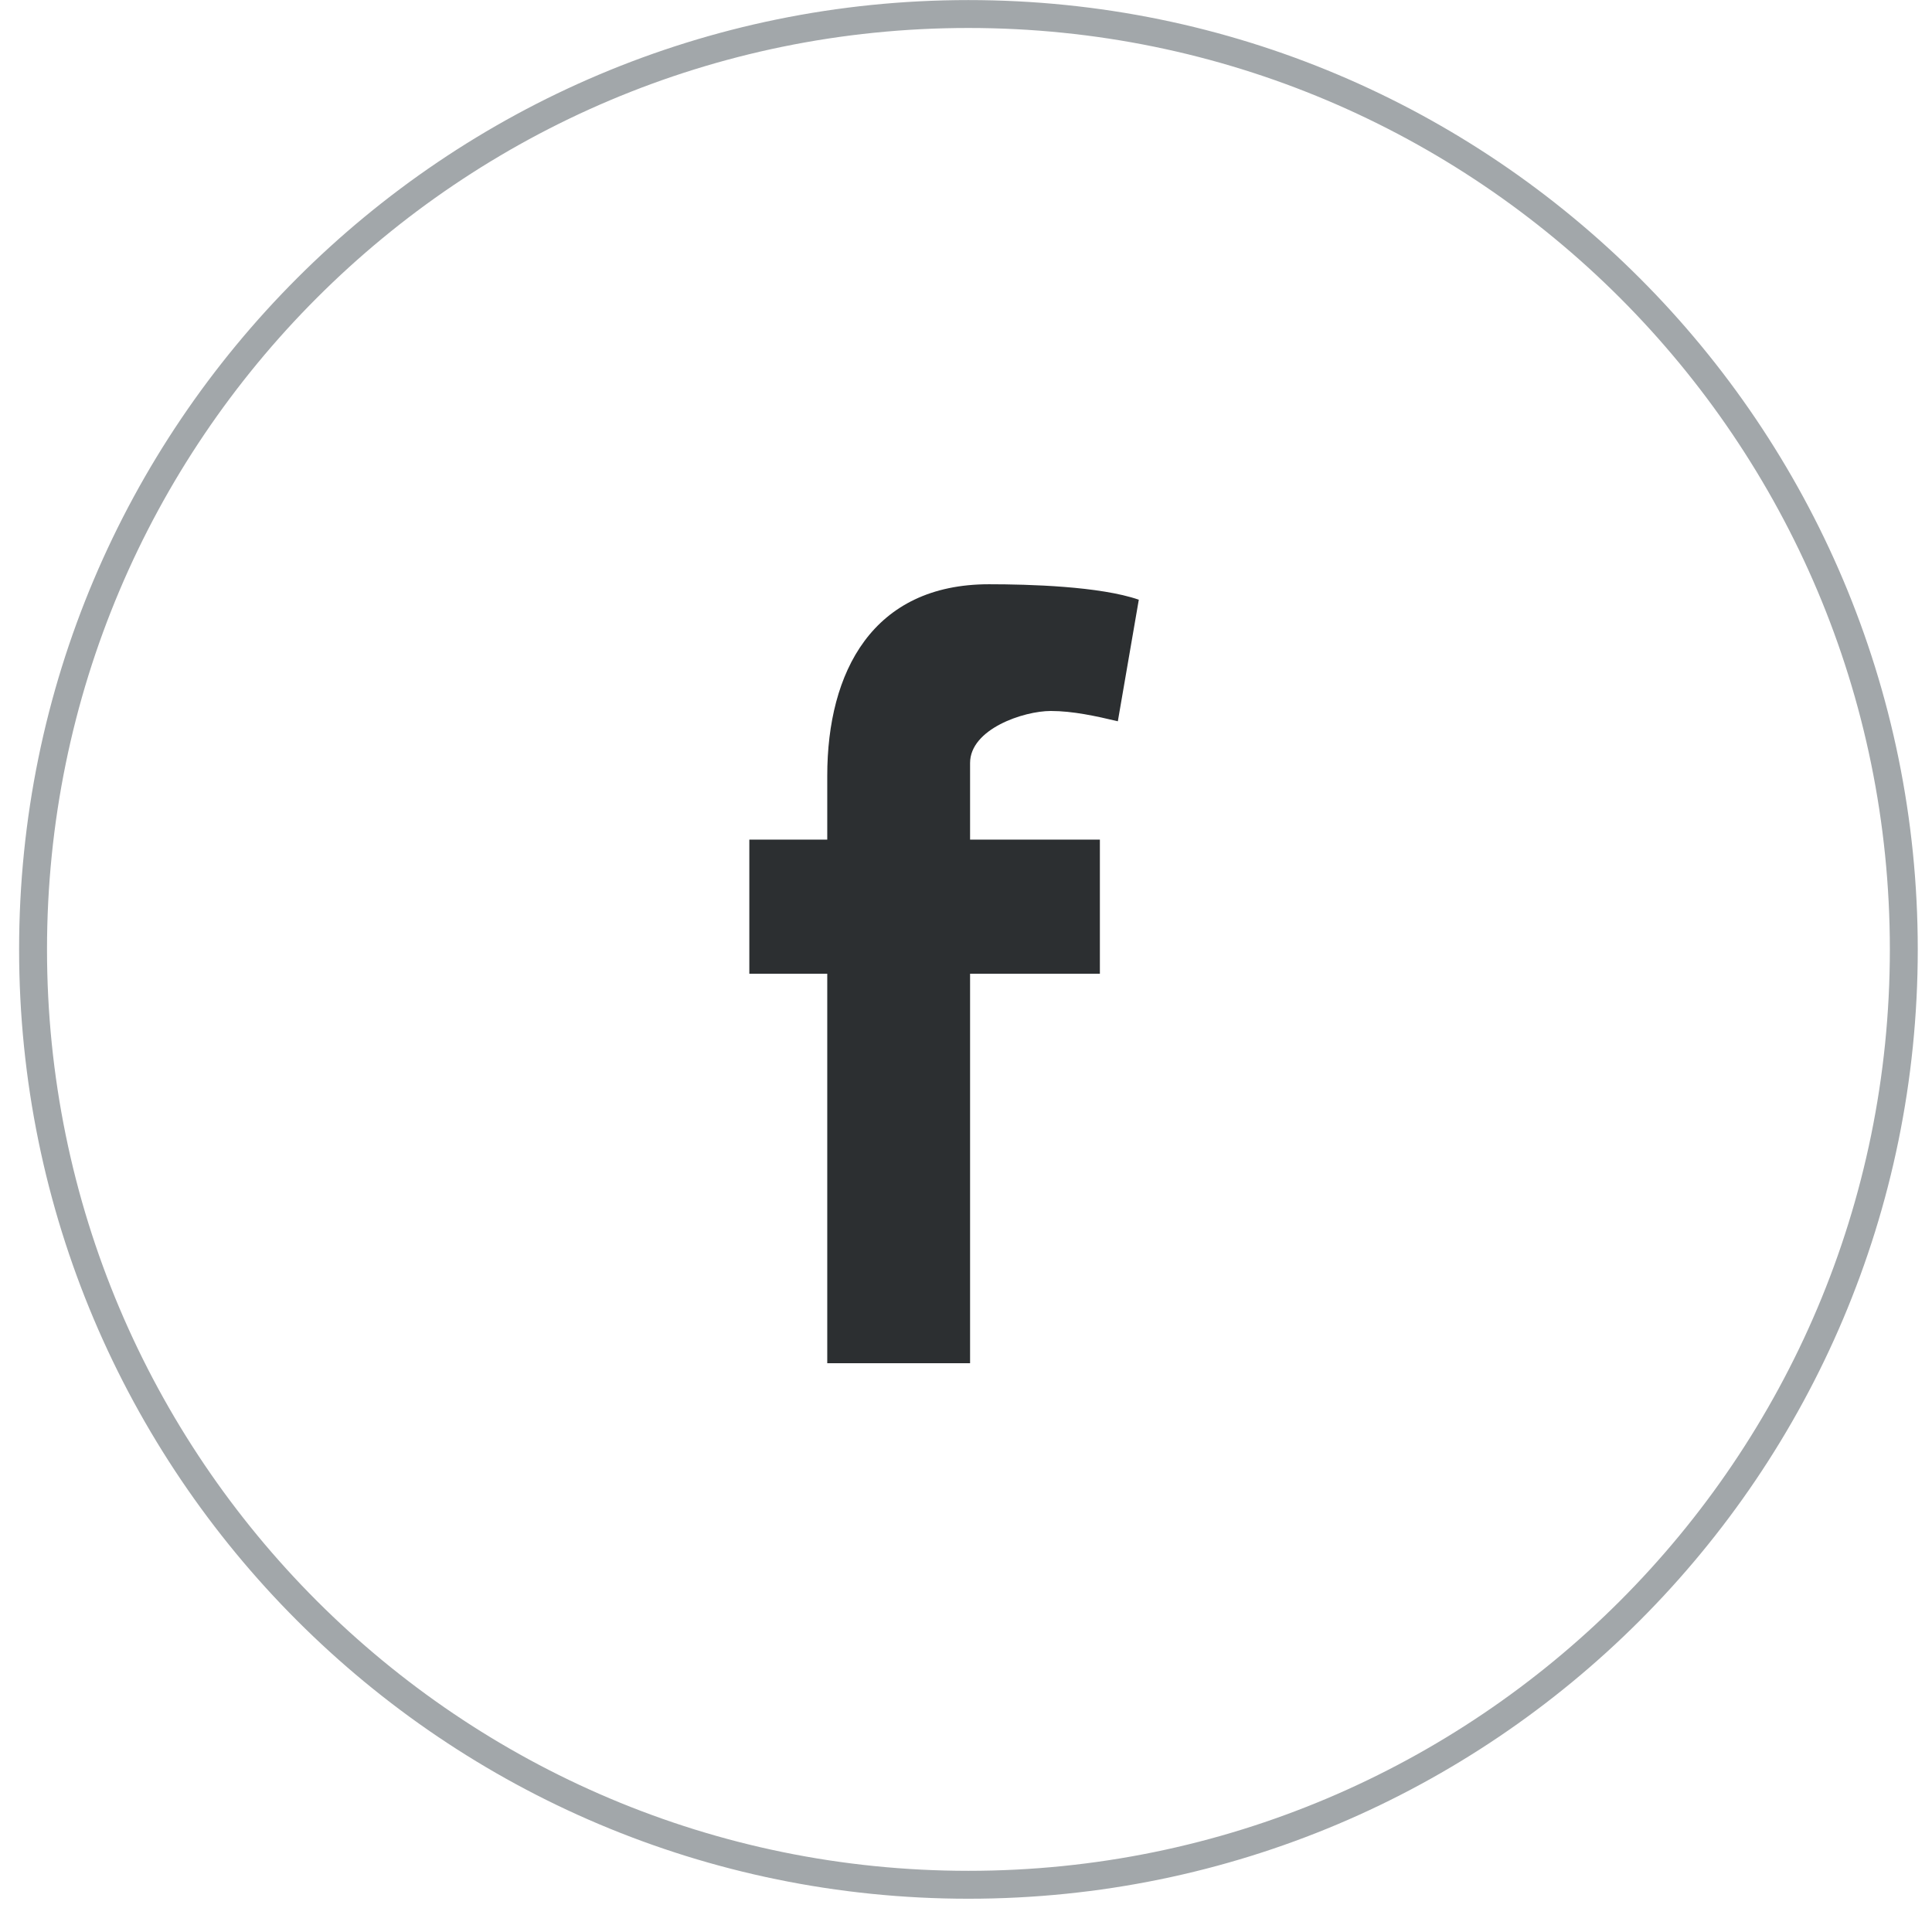
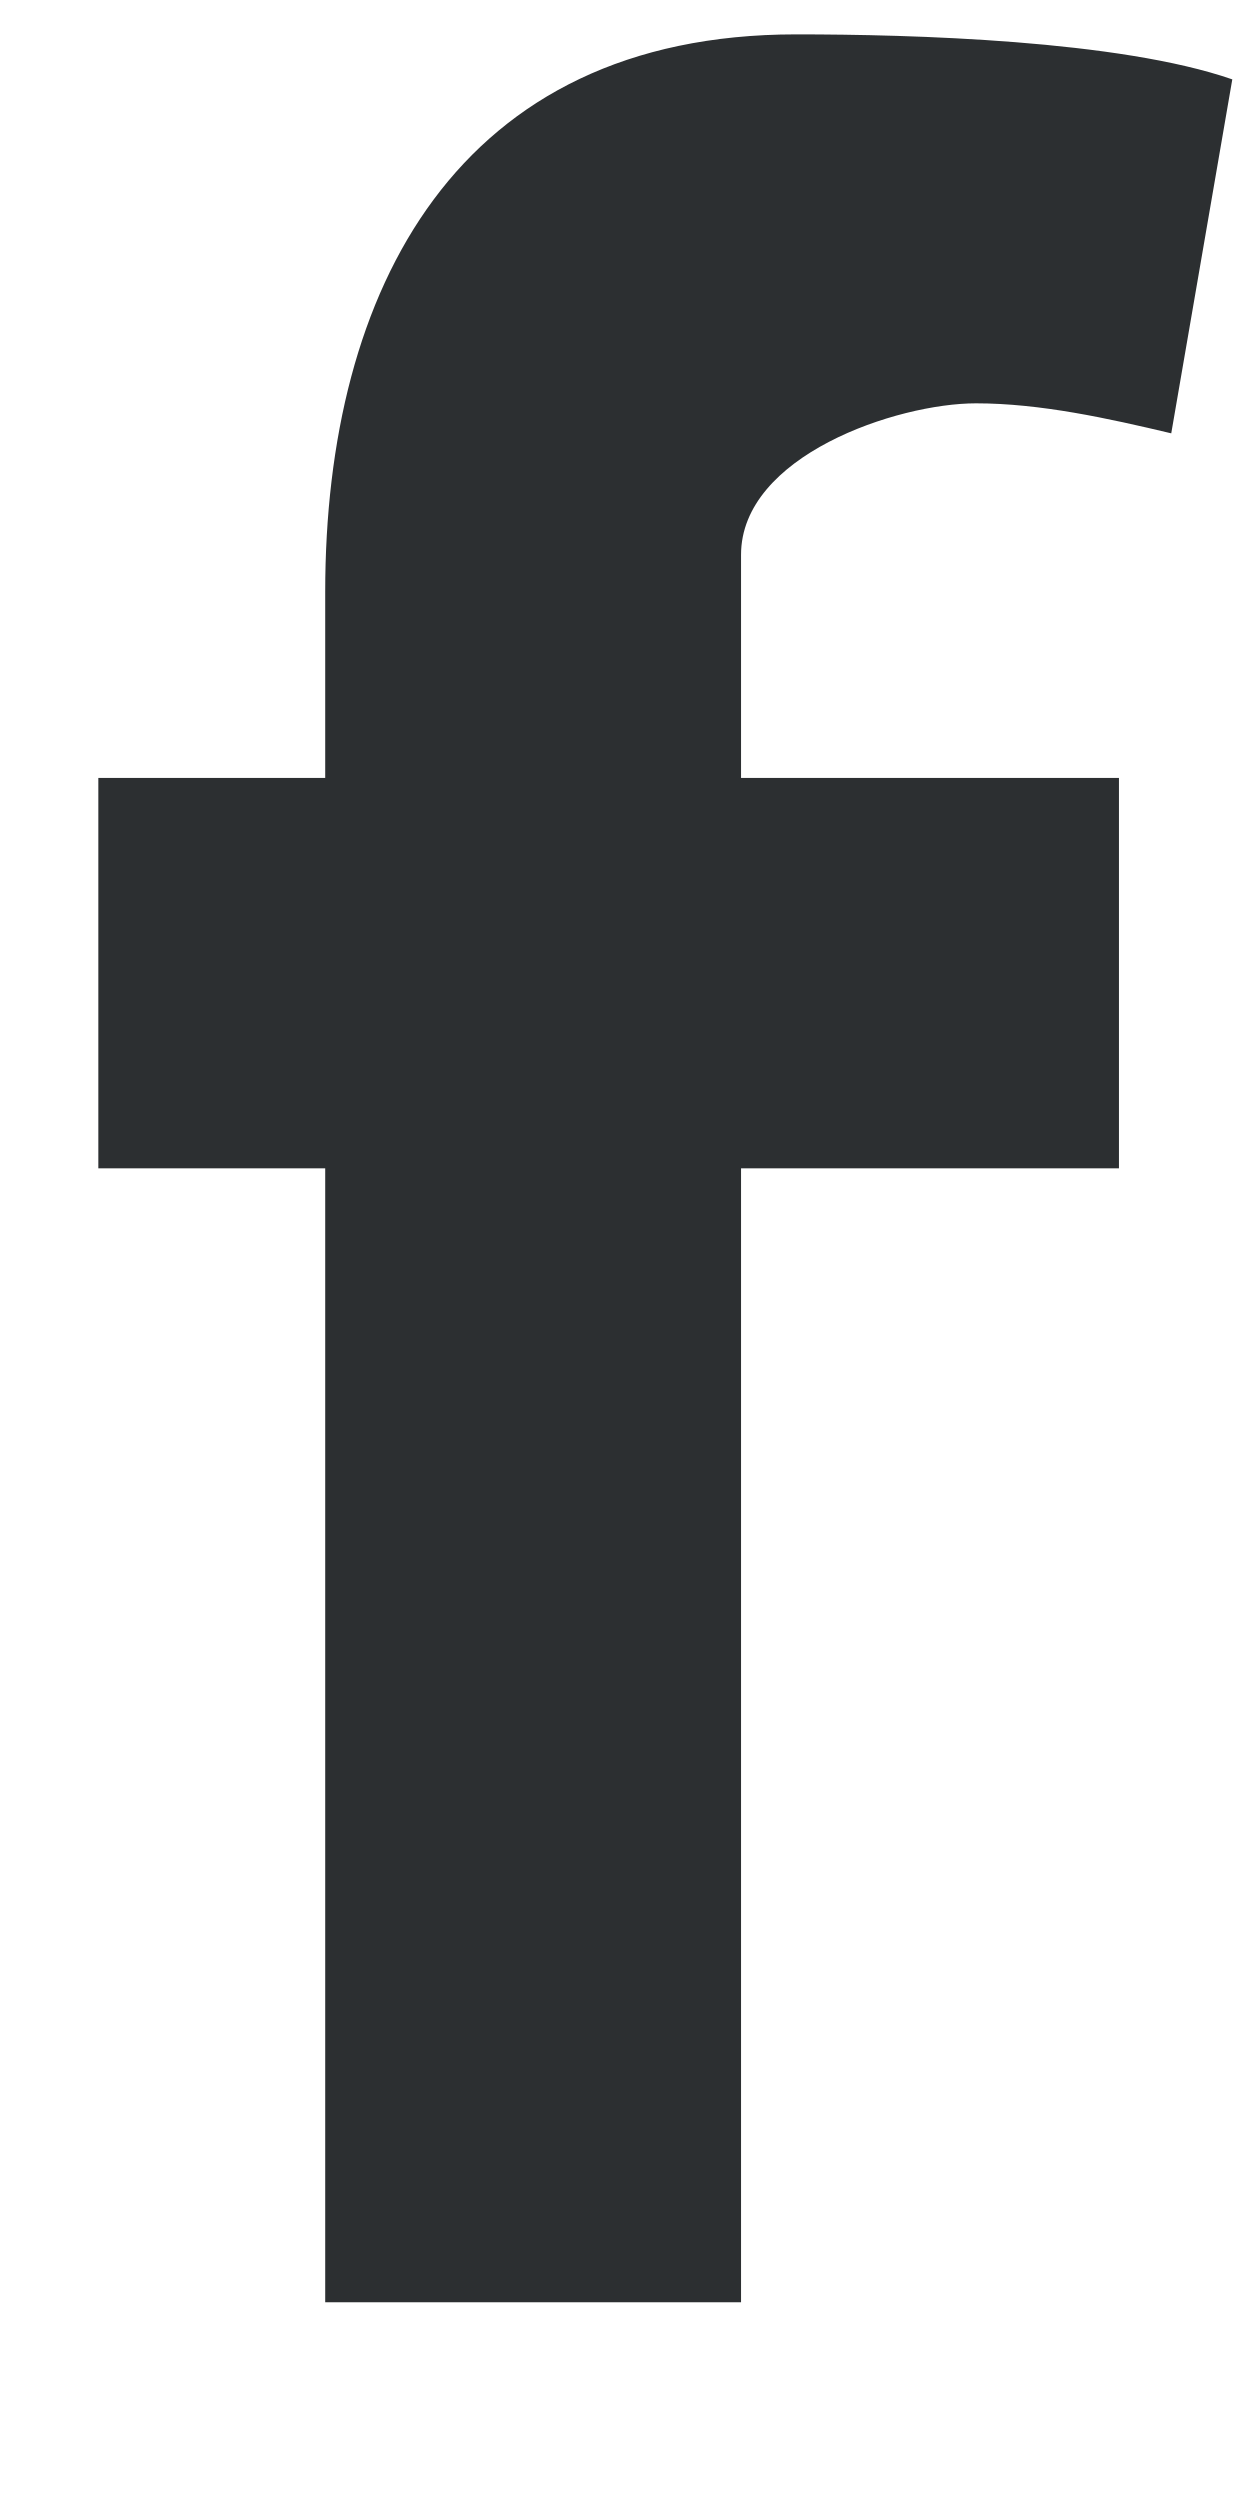
- <svg xmlns="http://www.w3.org/2000/svg" width="27" height="27" viewBox="0 0 27 27" fill="none">
-   <path fill-rule="evenodd" clip-rule="evenodd" d="M13.821 8.165C12.196 8.165 11.561 9.387 11.561 10.841V11.734H10.472V13.608H11.561V19.051H13.557V13.608H15.371V11.734H13.557V10.663C13.557 10.188 14.304 9.936 14.685 9.936C14.993 9.936 15.319 10.008 15.622 10.08L15.915 8.381C15.373 8.193 14.378 8.165 13.821 8.165Z" fill="#2C2F31" />
-   <circle cx="13.534" cy="13.268" r="13.072" stroke="#A2A7AA" stroke-width="0.39" />
+ <svg xmlns="http://www.w3.org/2000/svg" width="6" height="12" viewBox="0 0 6 12" fill="none">
+   <path fill-rule="evenodd" clip-rule="evenodd" d="M3.821 0.165C2.196 0.165 1.561 1.387 1.561 2.841V3.734H0.472V5.608H1.561V11.051H3.557V5.608H5.371V3.734H3.557V2.663C3.557 2.188 4.304 1.936 4.685 1.936C4.993 1.936 5.319 2.008 5.622 2.08L5.915 0.381C5.373 0.193 4.378 0.165 3.821 0.165Z" fill="#2C2F31" />
</svg>
